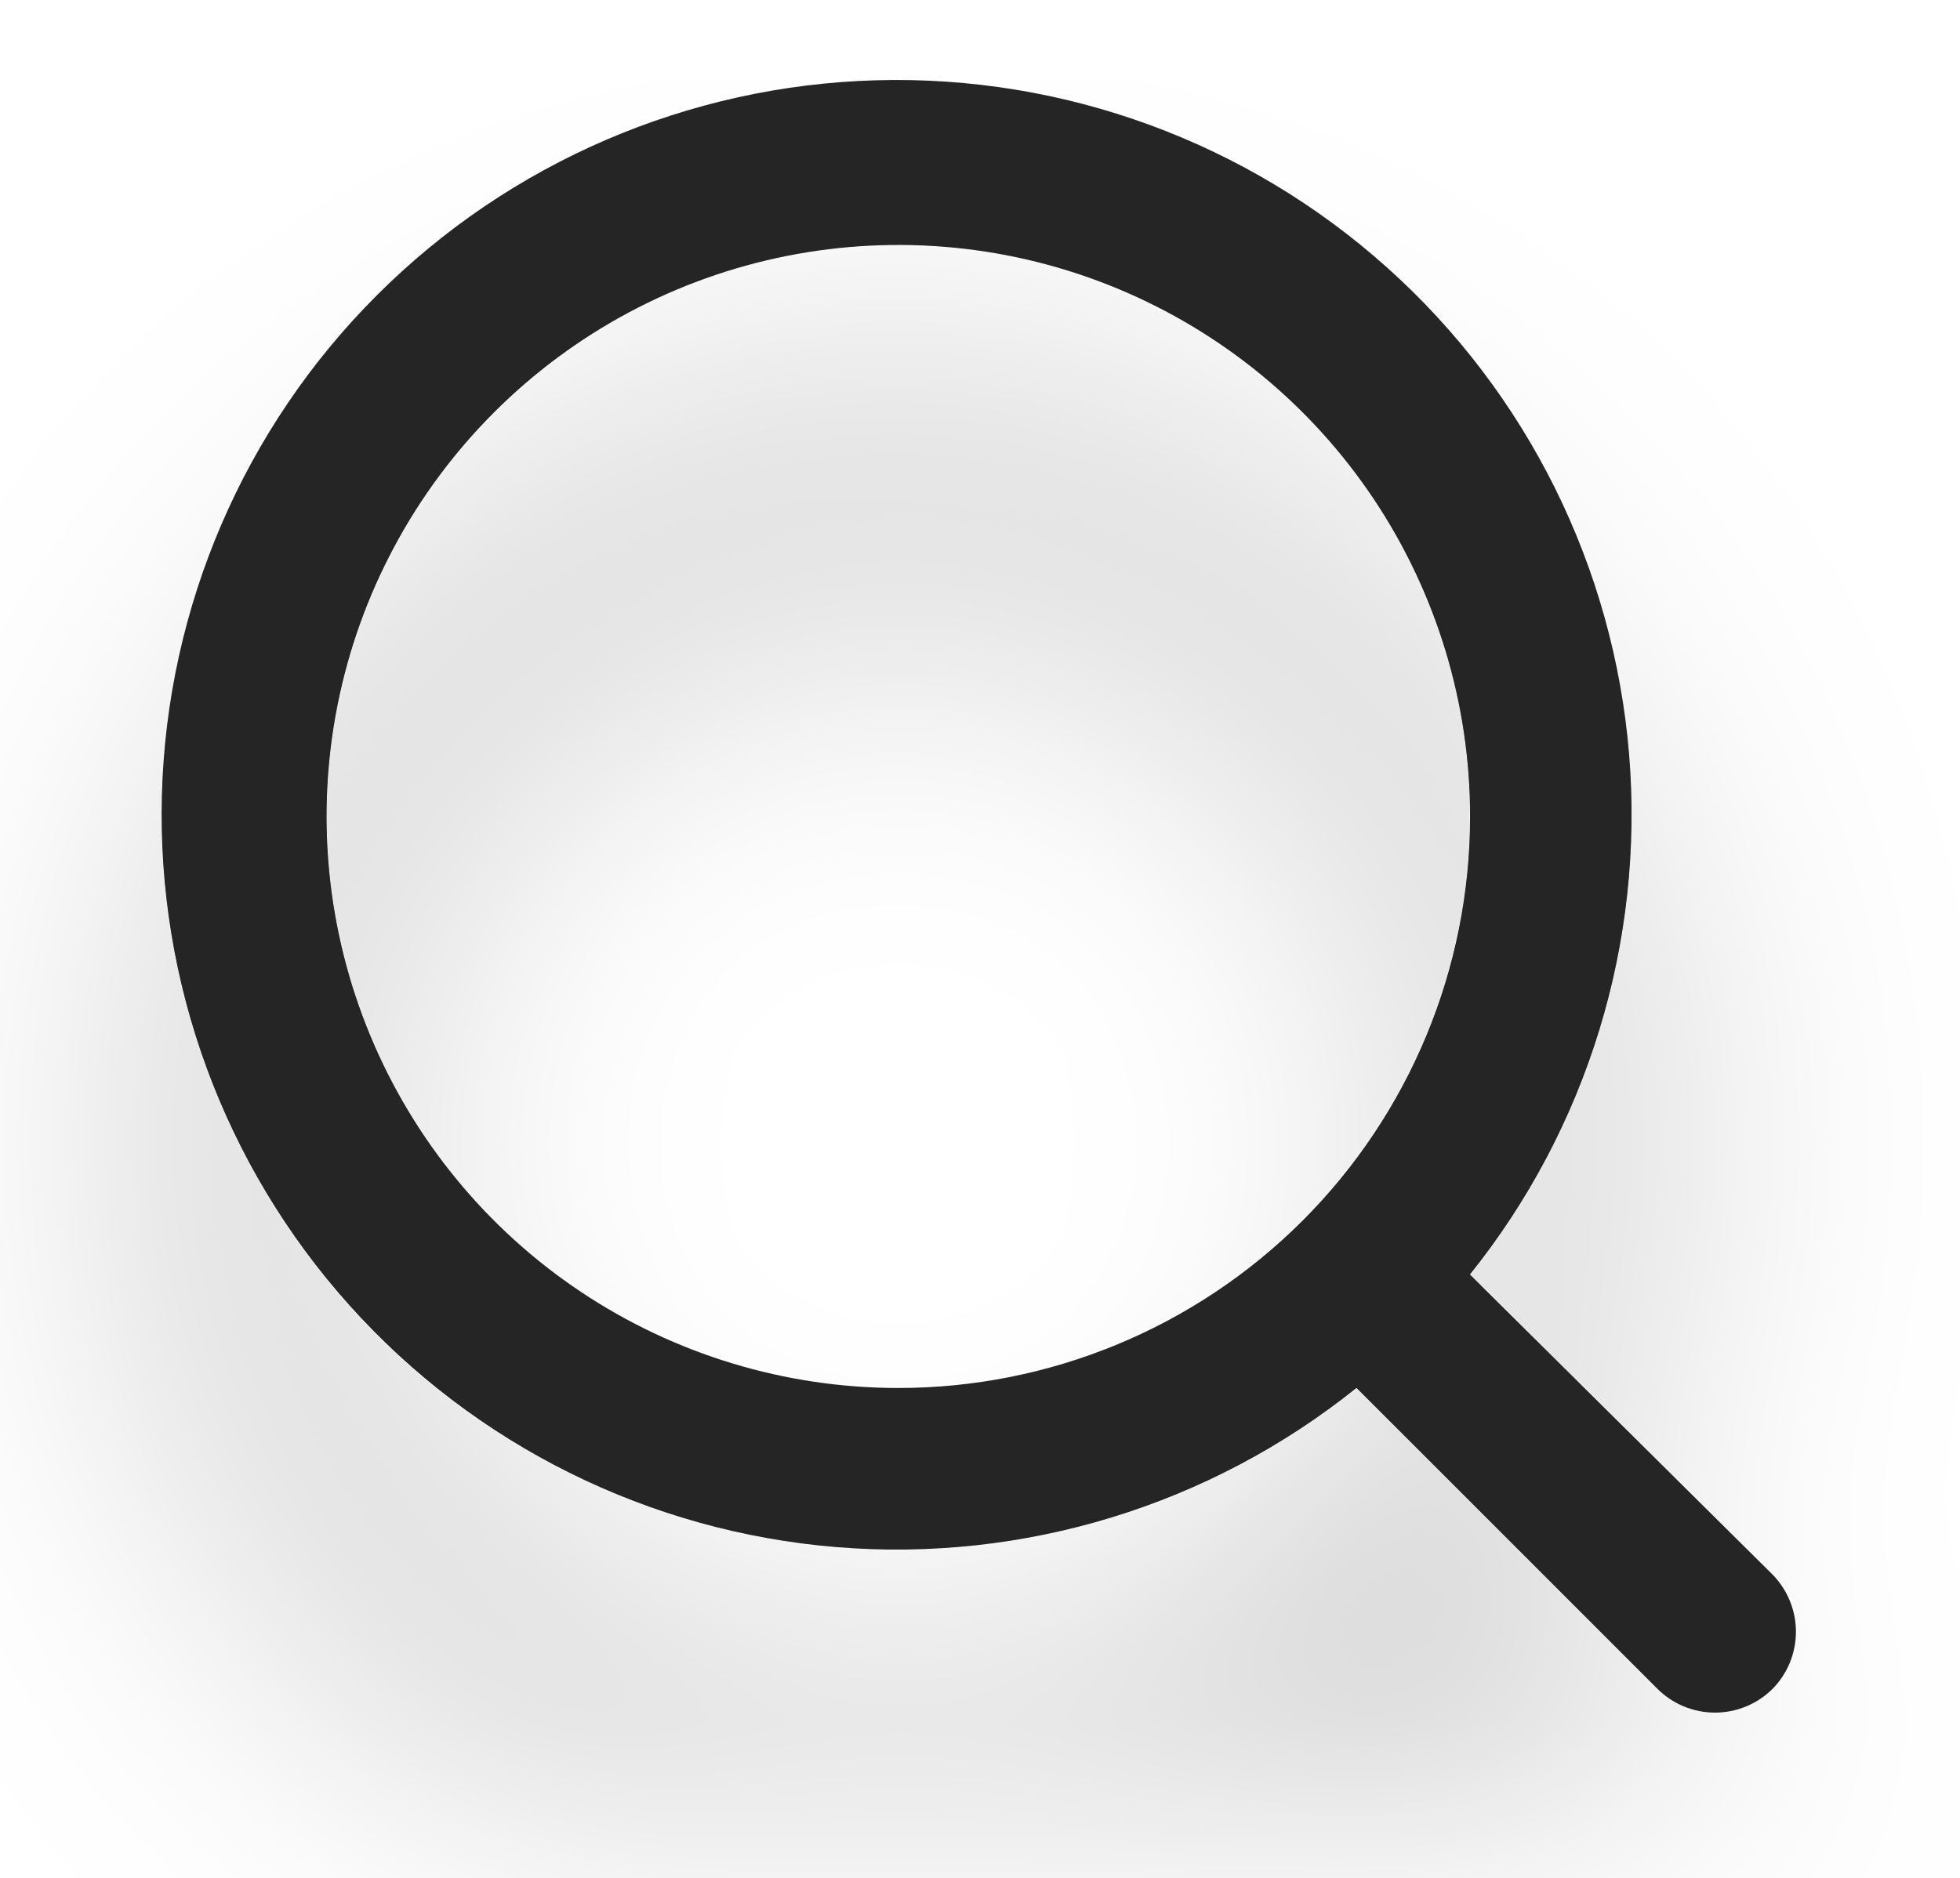
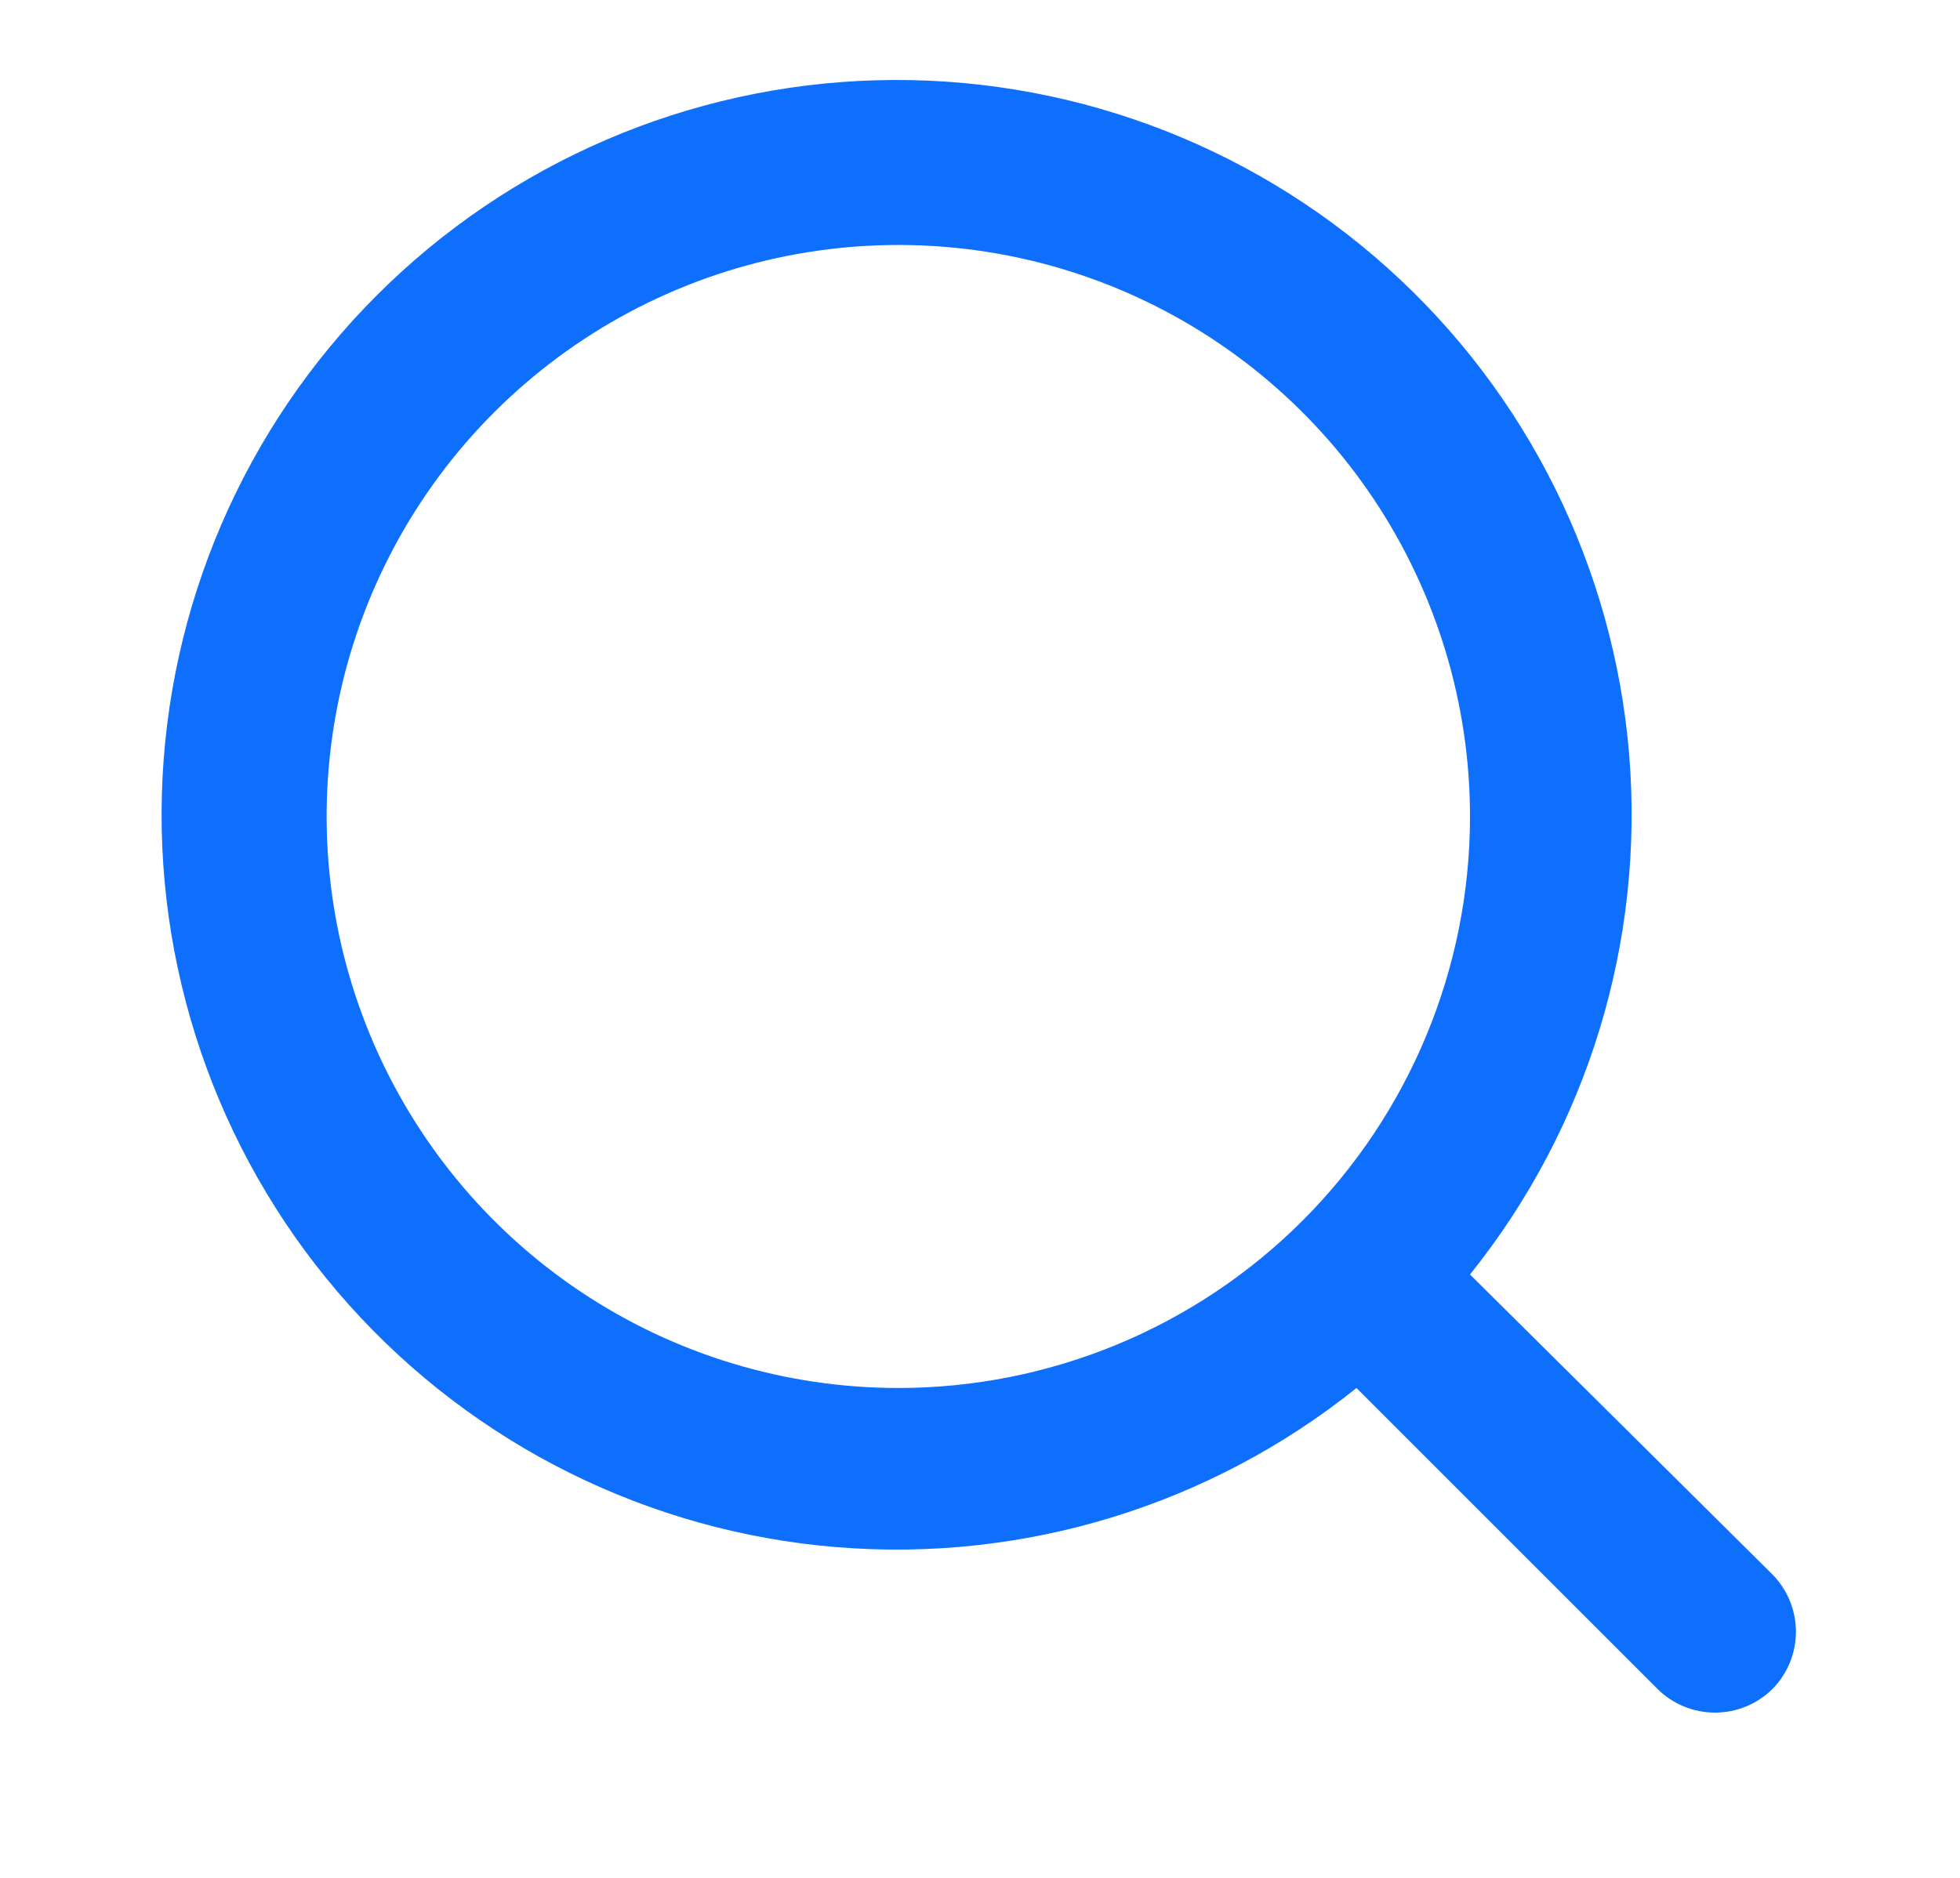
<svg xmlns="http://www.w3.org/2000/svg" width="24" height="23" viewBox="0 0 24 23" fill="none">
-   <g filter="url(#filter0_d_208_1866)">
-     <path d="M21.71 19.29L18 15.61C19.44 13.815 20.137 11.536 19.949 9.242C19.76 6.948 18.7 4.813 16.985 3.277C15.271 1.741 13.034 0.92 10.733 0.983C8.432 1.046 6.243 1.988 4.615 3.616C2.987 5.243 2.045 7.432 1.982 9.733C1.919 12.034 2.74 14.272 4.277 15.986C5.813 17.7 7.947 18.761 10.241 18.949C12.535 19.138 14.814 18.441 16.61 17L20.29 20.68C20.383 20.774 20.494 20.849 20.615 20.899C20.737 20.95 20.868 20.976 21 20.976C21.132 20.976 21.263 20.95 21.384 20.899C21.506 20.849 21.617 20.774 21.71 20.68C21.89 20.494 21.991 20.245 21.991 19.985C21.991 19.726 21.89 19.477 21.71 19.29V19.29ZM11 17C9.615 17 8.262 16.59 7.111 15.821C5.96 15.052 5.063 13.958 4.533 12.679C4.003 11.4 3.864 9.993 4.134 8.635C4.404 7.277 5.071 6.03 6.05 5.051C7.029 4.072 8.276 3.405 9.634 3.135C10.992 2.865 12.4 3.003 13.679 3.533C14.958 4.063 16.051 4.96 16.82 6.111C17.589 7.263 18 8.616 18 10C18 11.857 17.262 13.637 15.95 14.95C14.637 16.263 12.856 17 11 17V17Z" fill="#252525" />
-   </g>
-   <defs>
-     <filter id="filter0_d_208_1866" x="-2.021" y="0.979" width="28.012" height="27.997" filterUnits="userSpaceOnUse" color-interpolation-filters="sRGB">
-       <feFlood flood-opacity="0" result="BackgroundImageFix" />
-       <feColorMatrix in="SourceAlpha" type="matrix" values="0 0 0 0 0 0 0 0 0 0 0 0 0 0 0 0 0 0 127 0" result="hardAlpha" />
-       <feOffset dy="4" />
-       <feGaussianBlur stdDeviation="2" />
-       <feComposite in2="hardAlpha" operator="out" />
-       <feColorMatrix type="matrix" values="0 0 0 0 0 0 0 0 0 0 0 0 0 0 0 0 0 0 0.25 0" />
-       <feBlend mode="normal" in2="BackgroundImageFix" result="effect1_dropShadow_208_1866" />
-       <feBlend mode="normal" in="SourceGraphic" in2="effect1_dropShadow_208_1866" result="shape" />
-     </filter>
-   </defs>
+   <path d="M21.71 19.29L18 15.61C19.44 13.815 20.137 11.536 19.949 9.242C19.76 6.948 18.7 4.813 16.985 3.277C15.271 1.741 13.034 0.92 10.733 0.983C8.432 1.046 6.243 1.988 4.615 3.616C2.987 5.243 2.045 7.432 1.982 9.733C1.919 12.034 2.74 14.272 4.277 15.986C5.813 17.7 7.947 18.761 10.241 18.949C12.535 19.138 14.814 18.441 16.61 17L20.29 20.68C20.383 20.774 20.494 20.849 20.615 20.899C20.737 20.95 20.868 20.976 21 20.976C21.132 20.976 21.263 20.95 21.384 20.899C21.506 20.849 21.617 20.774 21.71 20.68C21.89 20.494 21.991 20.245 21.991 19.985C21.991 19.726 21.89 19.477 21.71 19.29V19.29ZM11 17C9.615 17 8.262 16.59 7.111 15.821C5.96 15.052 5.063 13.958 4.533 12.679C4.003 11.4 3.864 9.993 4.134 8.635C4.404 7.277 5.071 6.03 6.05 5.051C7.029 4.072 8.276 3.405 9.634 3.135C10.992 2.865 12.4 3.003 13.679 3.533C14.958 4.063 16.051 4.96 16.82 6.111C17.589 7.263 18 8.616 18 10C18 11.857 17.262 13.637 15.95 14.95C14.637 16.263 12.856 17 11 17V17Z" fill="#0e6ffd" />
</svg>
